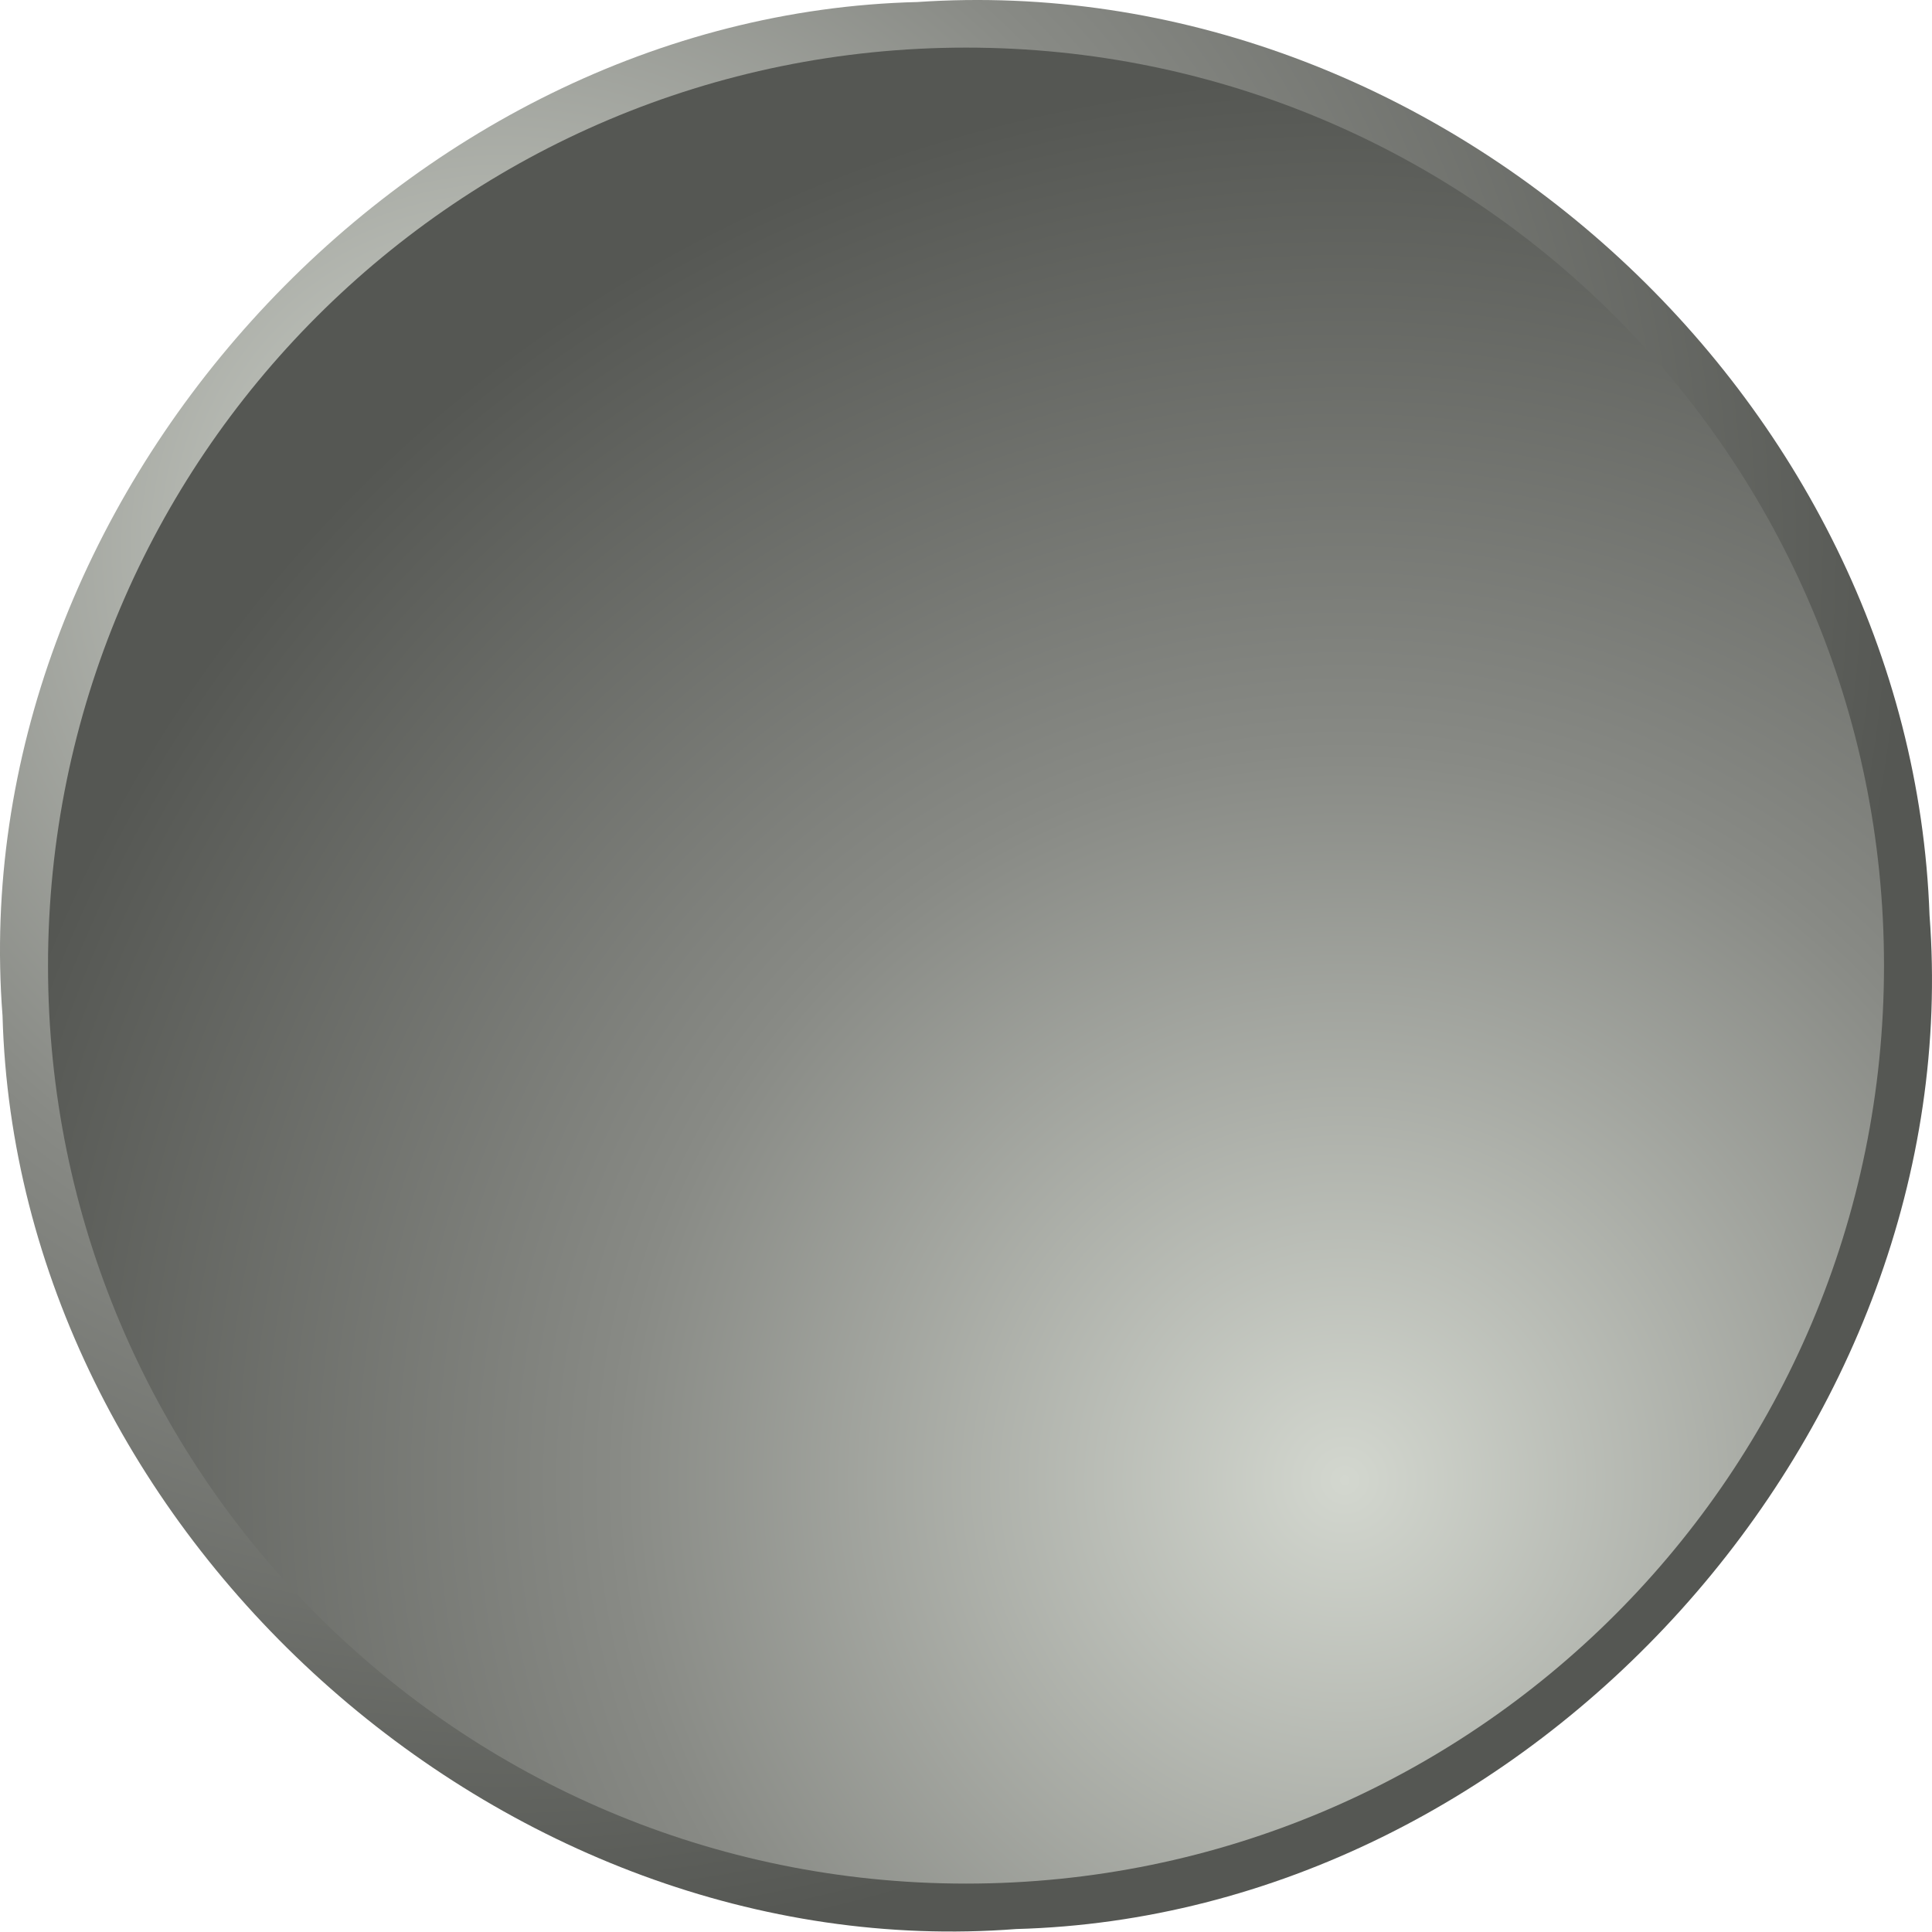
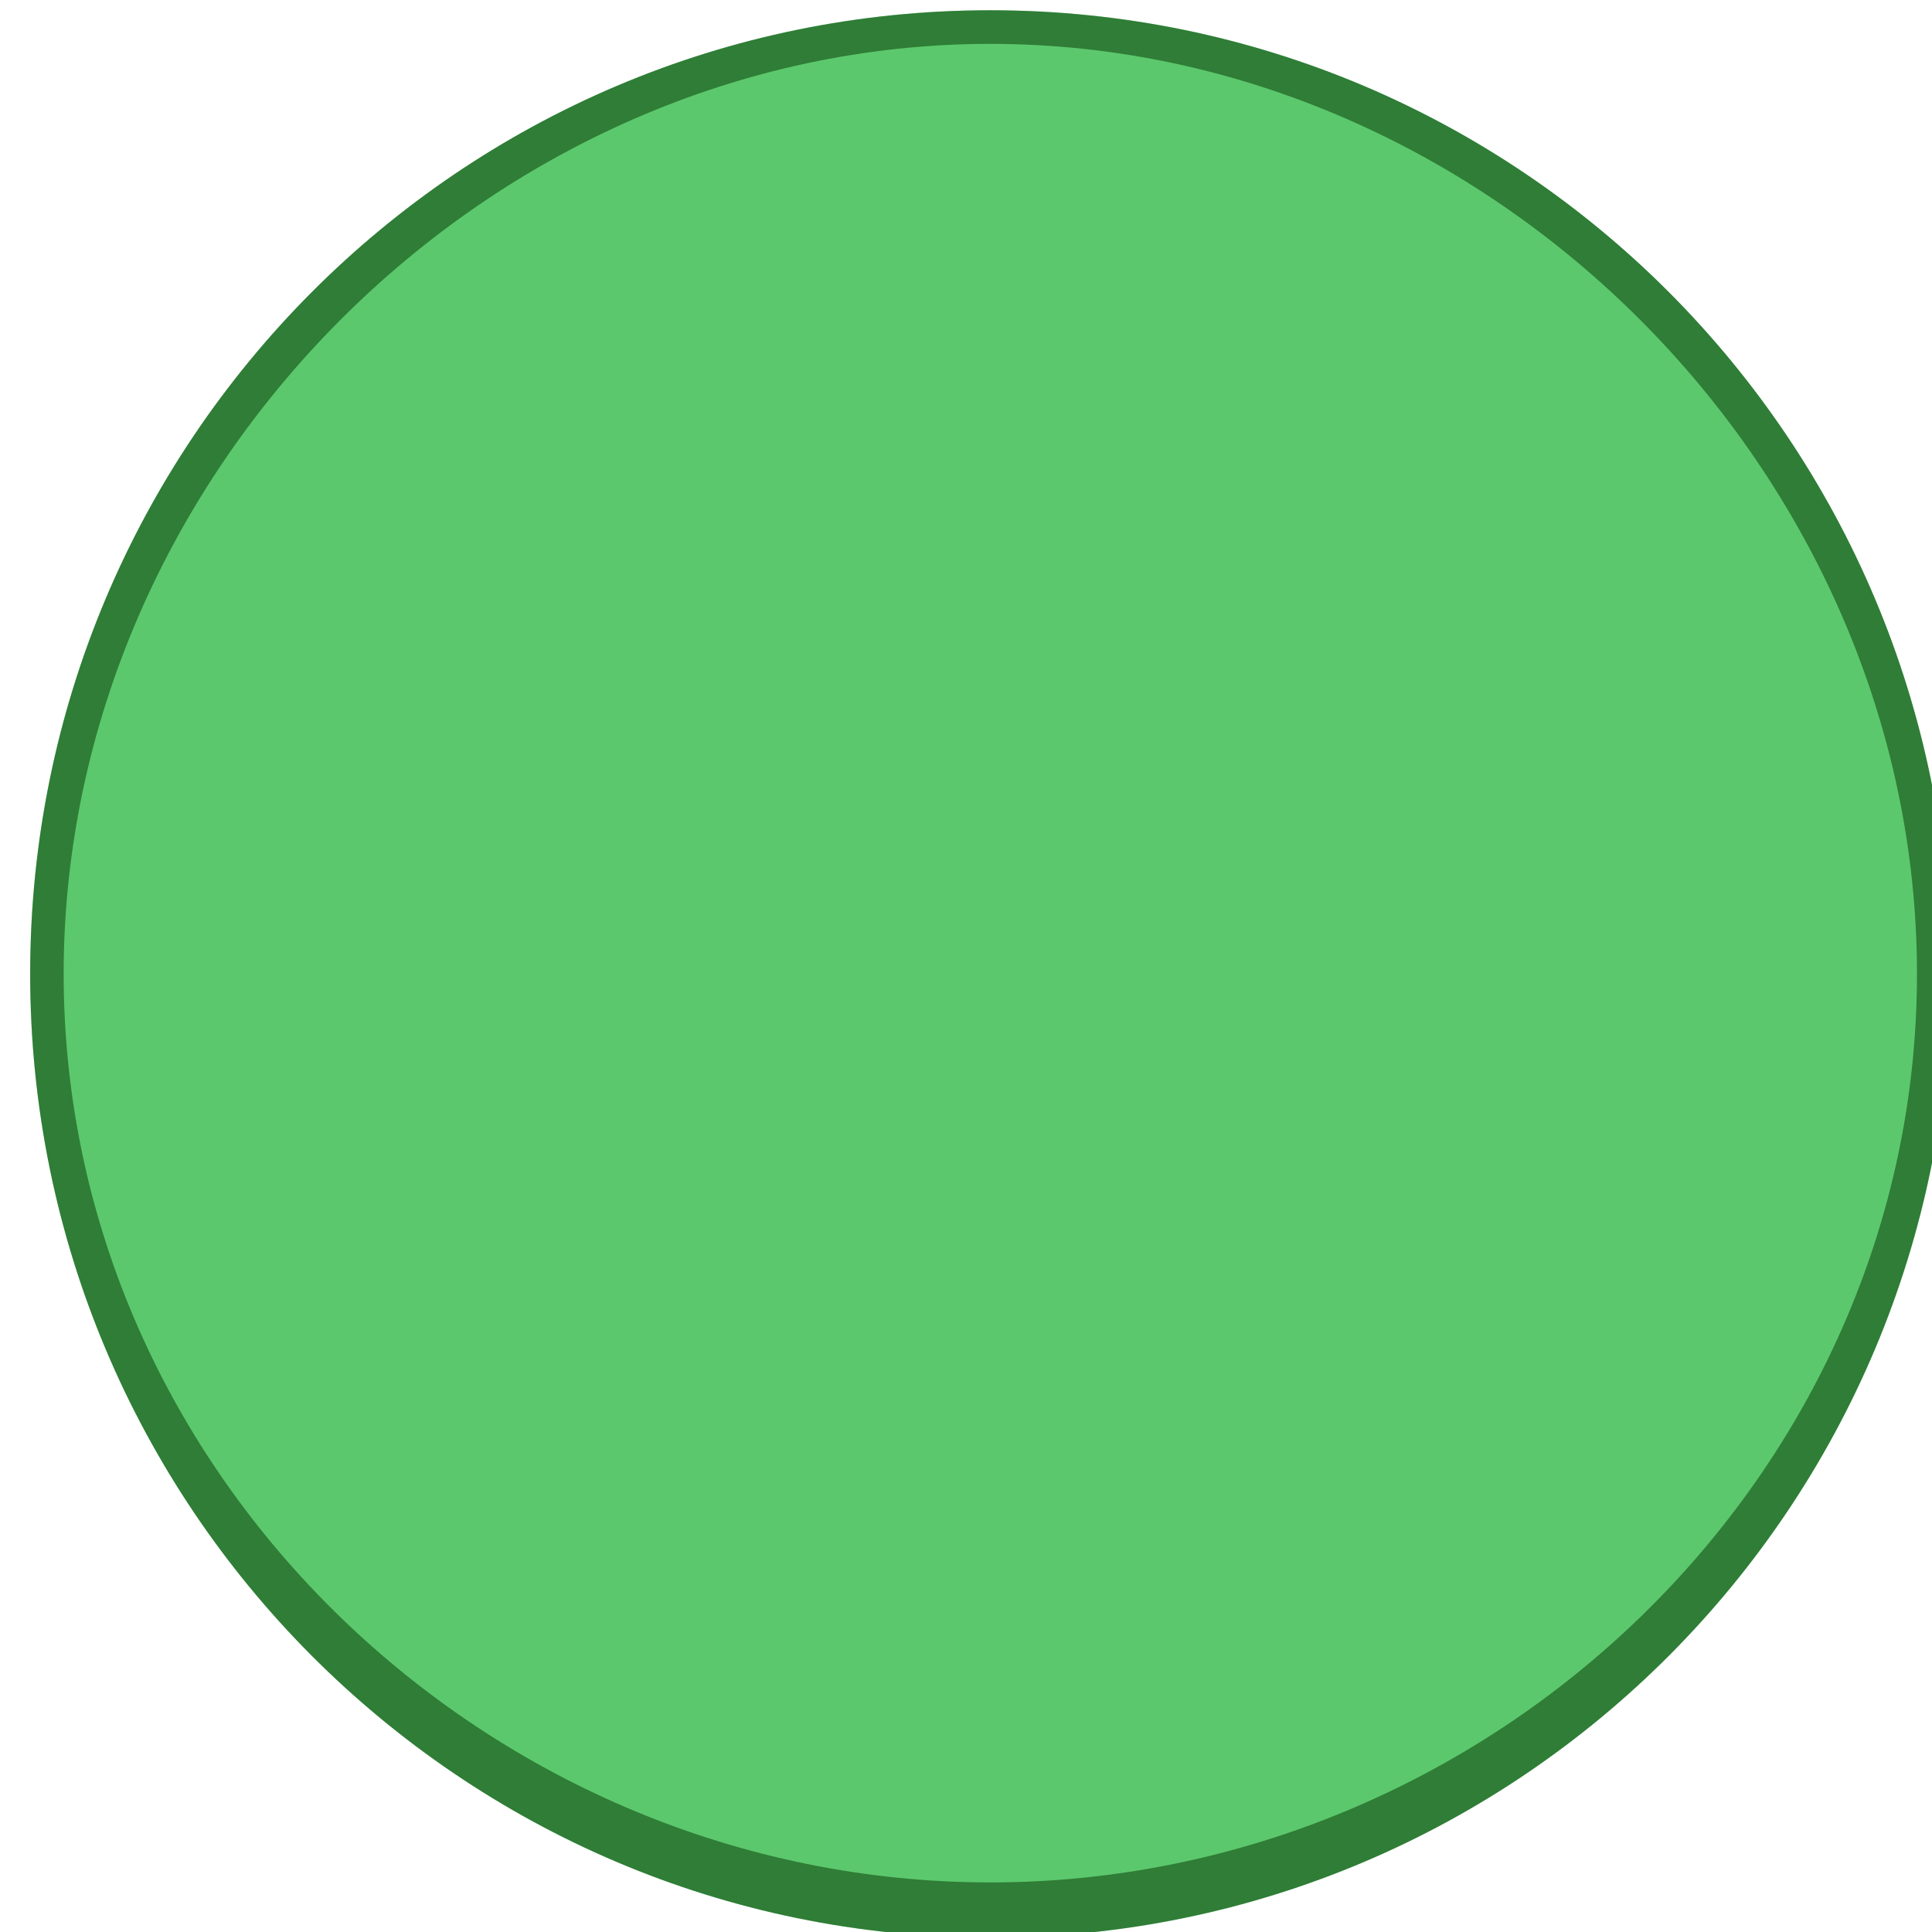
<svg xmlns="http://www.w3.org/2000/svg" xmlns:xlink="http://www.w3.org/1999/xlink" version="1.1" width="100%" height="100%" viewBox="0 0 82.965 82.945" id="svg2">
  <defs id="defs4">
    <linearGradient id="linearGradient3892">
      <stop id="stop3894" style="stop-color:#eeeeec;stop-opacity:1" offset="0" />
      <stop id="stop3896" style="stop-color:#babdb6;stop-opacity:1" offset="0.519" />
      <stop id="stop3898" style="stop-color:#888a85;stop-opacity:1" offset="1" />
    </linearGradient>
    <linearGradient id="linearGradient3884">
      <stop id="stop3886" style="stop-color:#d3d7cf;stop-opacity:1" offset="0" />
      <stop id="stop3888" style="stop-color:#888a85;stop-opacity:1" offset="0.519" />
      <stop id="stop3890" style="stop-color:#555753;stop-opacity:1" offset="1" />
    </linearGradient>
    <radialGradient cx="62.958" cy="59.881" r="39.421" id="radialGradient4094" xlink:href="#linearGradient3884" gradientUnits="userSpaceOnUse" gradientTransform="matrix(1.5295,0,0,1.5295,-17.98,-17.33)" />
    <radialGradient cx="36.831" cy="35.72" r="39.421" id="radialGradient4096" xlink:href="#linearGradient3884" gradientUnits="userSpaceOnUse" gradientTransform="matrix(1.5291,0,0,1.5291,-17.96,-17.311)" />
    <radialGradient cx="62.958" cy="59.881" r="39.421" id="radialGradient4098" xlink:href="#linearGradient3892" gradientUnits="userSpaceOnUse" gradientTransform="matrix(1.5295,0,0,1.5295,82.02,-17.33)" />
    <radialGradient cx="36.831" cy="35.72" r="39.421" id="radialGradient4100" xlink:href="#linearGradient3892" gradientUnits="userSpaceOnUse" gradientTransform="matrix(1.5291,0,0,1.5291,-17.96,-17.311)" />
    <radialGradient cx="34.517" cy="34.055" r="39.421" id="radialGradient4102" xlink:href="#linearGradient3884" gradientUnits="userSpaceOnUse" gradientTransform="matrix(1.5295,0,0,1.5295,182.02,-17.33)" />
    <radialGradient cx="58.103" cy="60.228" r="39.421" id="radialGradient4104" xlink:href="#linearGradient3884" gradientUnits="userSpaceOnUse" gradientTransform="matrix(1.5291,0,0,1.5291,-17.96,-17.311)" />
    <radialGradient cx="34.517" cy="34.055" r="39.421" id="radialGradient5438" xlink:href="#linearGradient3884" gradientUnits="userSpaceOnUse" gradientTransform="matrix(1.5295,0,0,1.5295,189.0911,-22.9869)" />
    <radialGradient cx="62.958" cy="59.881" r="39.421" id="radialGradient5442" xlink:href="#linearGradient3892" gradientUnits="userSpaceOnUse" gradientTransform="matrix(1.5295,0,0,1.5295,89.0911,-22.9869)" />
    <radialGradient cx="62.958" cy="59.881" r="39.421" id="radialGradient5446" xlink:href="#linearGradient3884" gradientUnits="userSpaceOnUse" gradientTransform="matrix(1.5295,0,0,1.5295,-10.9089,-22.9869)" />
    <radialGradient cx="58.103" cy="60.228" r="39.421" id="radialGradient5452" xlink:href="#linearGradient3884" gradientUnits="userSpaceOnUse" gradientTransform="matrix(1.5291,0,0,1.5291,-17.96,-17.311)" />
  </defs>
-   <g transform="translate(-220.2121,-5.567591)" id="layer1">
-     <path d="m 259.601,5.655 c -22.12,0.542 -41,21.433 -39.28,43.532 0.6,22.133 21.43,40.923 43.53,39.218 22.13,-0.591 40.91,-21.426 39.22,-43.531 -0.78,-22.299 -21.17,-40.737 -43.47,-39.219 z" id="path3801" style="fill:url(#radialGradient5438);fill-rule:evenodd" />
-     <path d="m 94.045,52.69 a 39.421,39.421 0 1 1 -78.842,0 39.421,39.421 0 1 1 78.842,0 z" transform="translate(207.0711,-5.6569)" id="path3803" style="fill:url(#radialGradient5452);fill-rule:evenodd" />
-   </g>
+   <ellipse clip-path="none" id="path4940" style="color:#000000;display:inline;overflow:visible;visibility:visible;fill:#5cc86d;fill-opacity:1;fill-rule:nonzero;stroke:none;stroke-width:0.5;marker:none;enable-background:accumulate" cx="42.527" cy="41.824" mask="none" rx="41.231" ry="41.383" />
+   <path style="color:#000000;display:inline;overflow:visible;visibility:visible;fill:#033200;fill-opacity:0.502;fill-rule:nonzero;stroke:none;stroke-width:0.5;marker:none;enable-background:accumulate" clip-path="none" d="M 42.527,0.441 C 19.756,0.44 1.296,18.969 1.296,41.824 1.296,64.68 19.756,83.207 42.527,83.207 65.298,83.207 83.758,64.68 83.758,41.824 83.758,18.969 65.298,0.44 42.527,0.441 Z m 0,1.443 C 63.993,1.884 82.32,20.279 82.32,41.824 82.32,63.37 63.993,80.836 42.527,80.836 21.061,80.836 2.734,63.37 2.734,41.824 2.734,20.279 21.061,1.884 42.527,1.884 Z" id="path4940-1" />
</svg>
